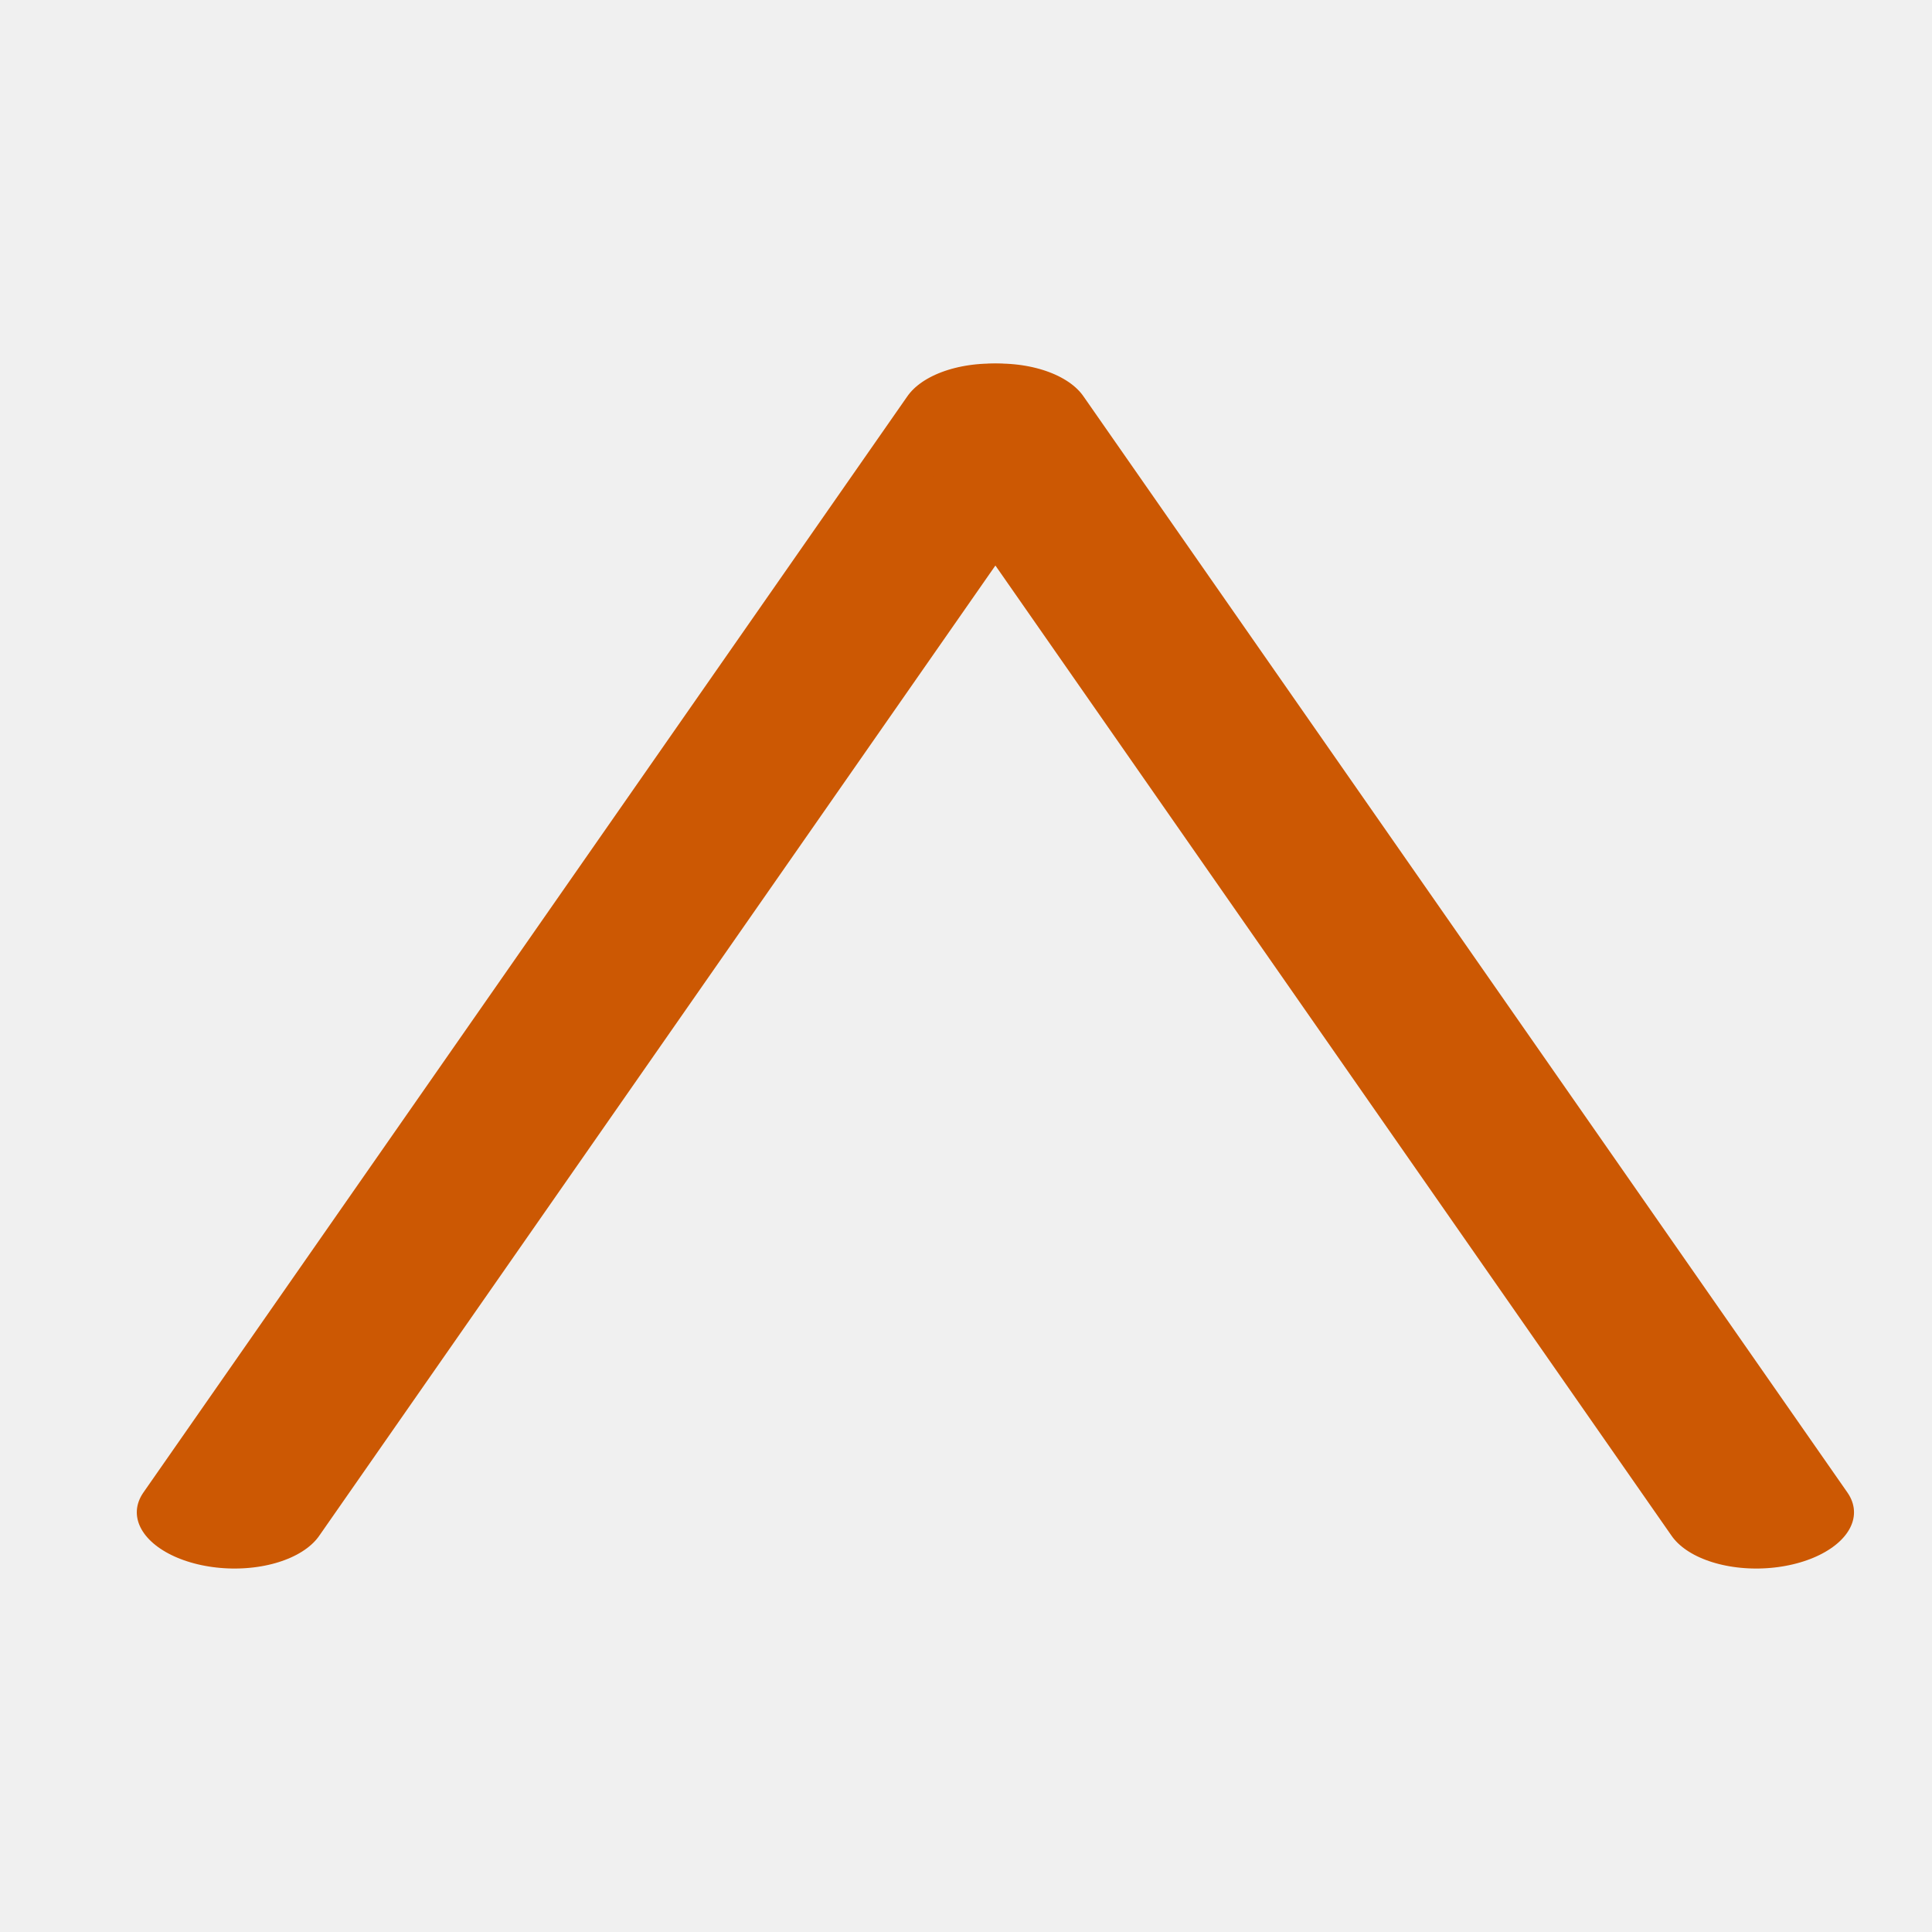
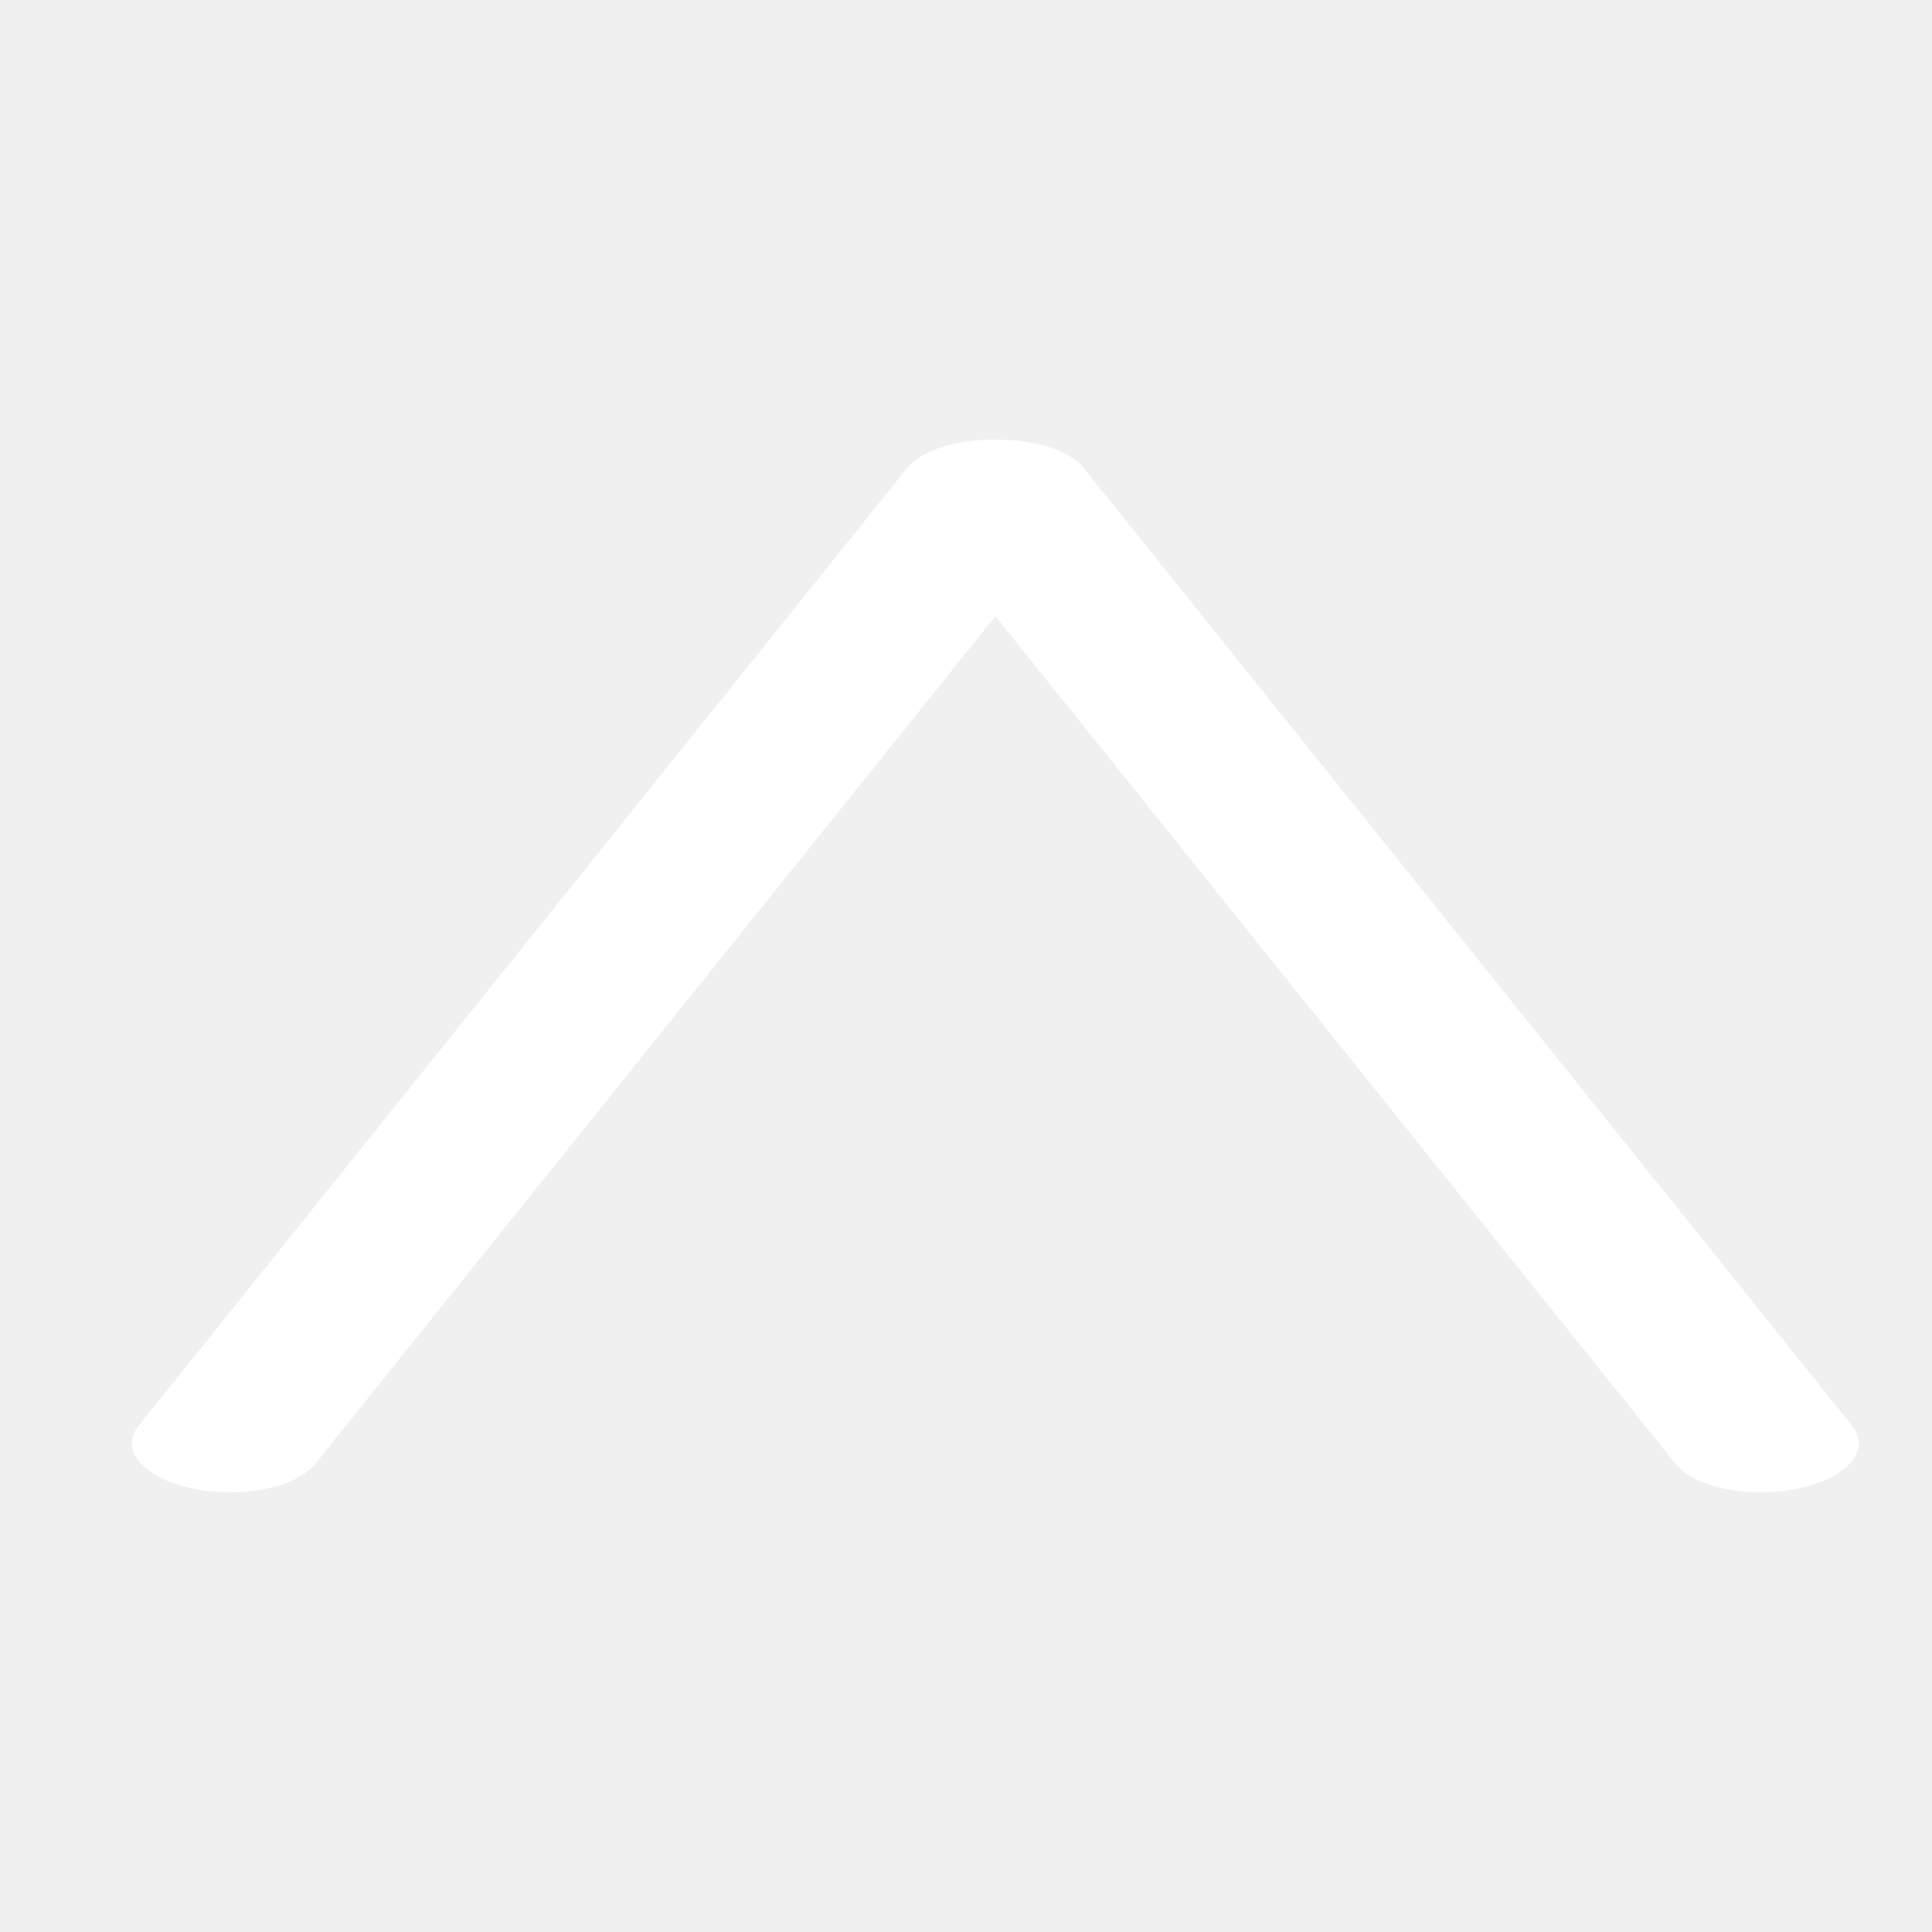
<svg xmlns="http://www.w3.org/2000/svg" width="40" height="40" viewBox="0 0 10.583 10.583" version="1.1" id="svg5145">
  <defs id="defs5139">
    </defs>
  <g id="layer1" transform="translate(0,-286.4167)">
-     <path style="fill:none;stroke:#cc5803;stroke-width:0.793;stroke-linecap:round;stroke-linejoin:miter;stroke-miterlimit:4;stroke-dasharray:none;stroke-opacity:1" d="m 1.47,288.746 8.118,3.207" id="path815-2" transform="matrix(0,-0.7501142,1.305028,0.02620428,-375.5548,288.2474)" />
-     <path style="fill:none;stroke:#cc5803;stroke-width:0.793;stroke-linecap:round;stroke-linejoin:miter;stroke-miterlimit:4;stroke-dasharray:none;stroke-opacity:1" d="m 1.47,288.746 8.118,3.207" id="path815-2-1" transform="matrix(0,-0.7501142,-1.305028,0.02620428,386.4599,288.2474)" />
+     <path style="fill:none;stroke:#ffffff;stroke-width:0.793;stroke-linecap:round;stroke-linejoin:miter;stroke-miterlimit:4;stroke-dasharray:none;stroke-opacity:1" d="m 1.47,288.746 8.118,3.207" id="path815-2" transform="matrix(0,-0.6552685,1.312547,0.02289097,-377.7499,288.685)" />
+     <path style="fill:none;stroke:#ffffff;stroke-width:0.793;stroke-linecap:round;stroke-linejoin:miter;stroke-miterlimit:4;stroke-dasharray:none;stroke-opacity:1" d="m 1.47,288.746 8.118,3.207" id="path815-2-1" transform="matrix(0,-0.6552685,-1.312547,0.02289097,388.655,288.685)" />
  </g>
</svg>
